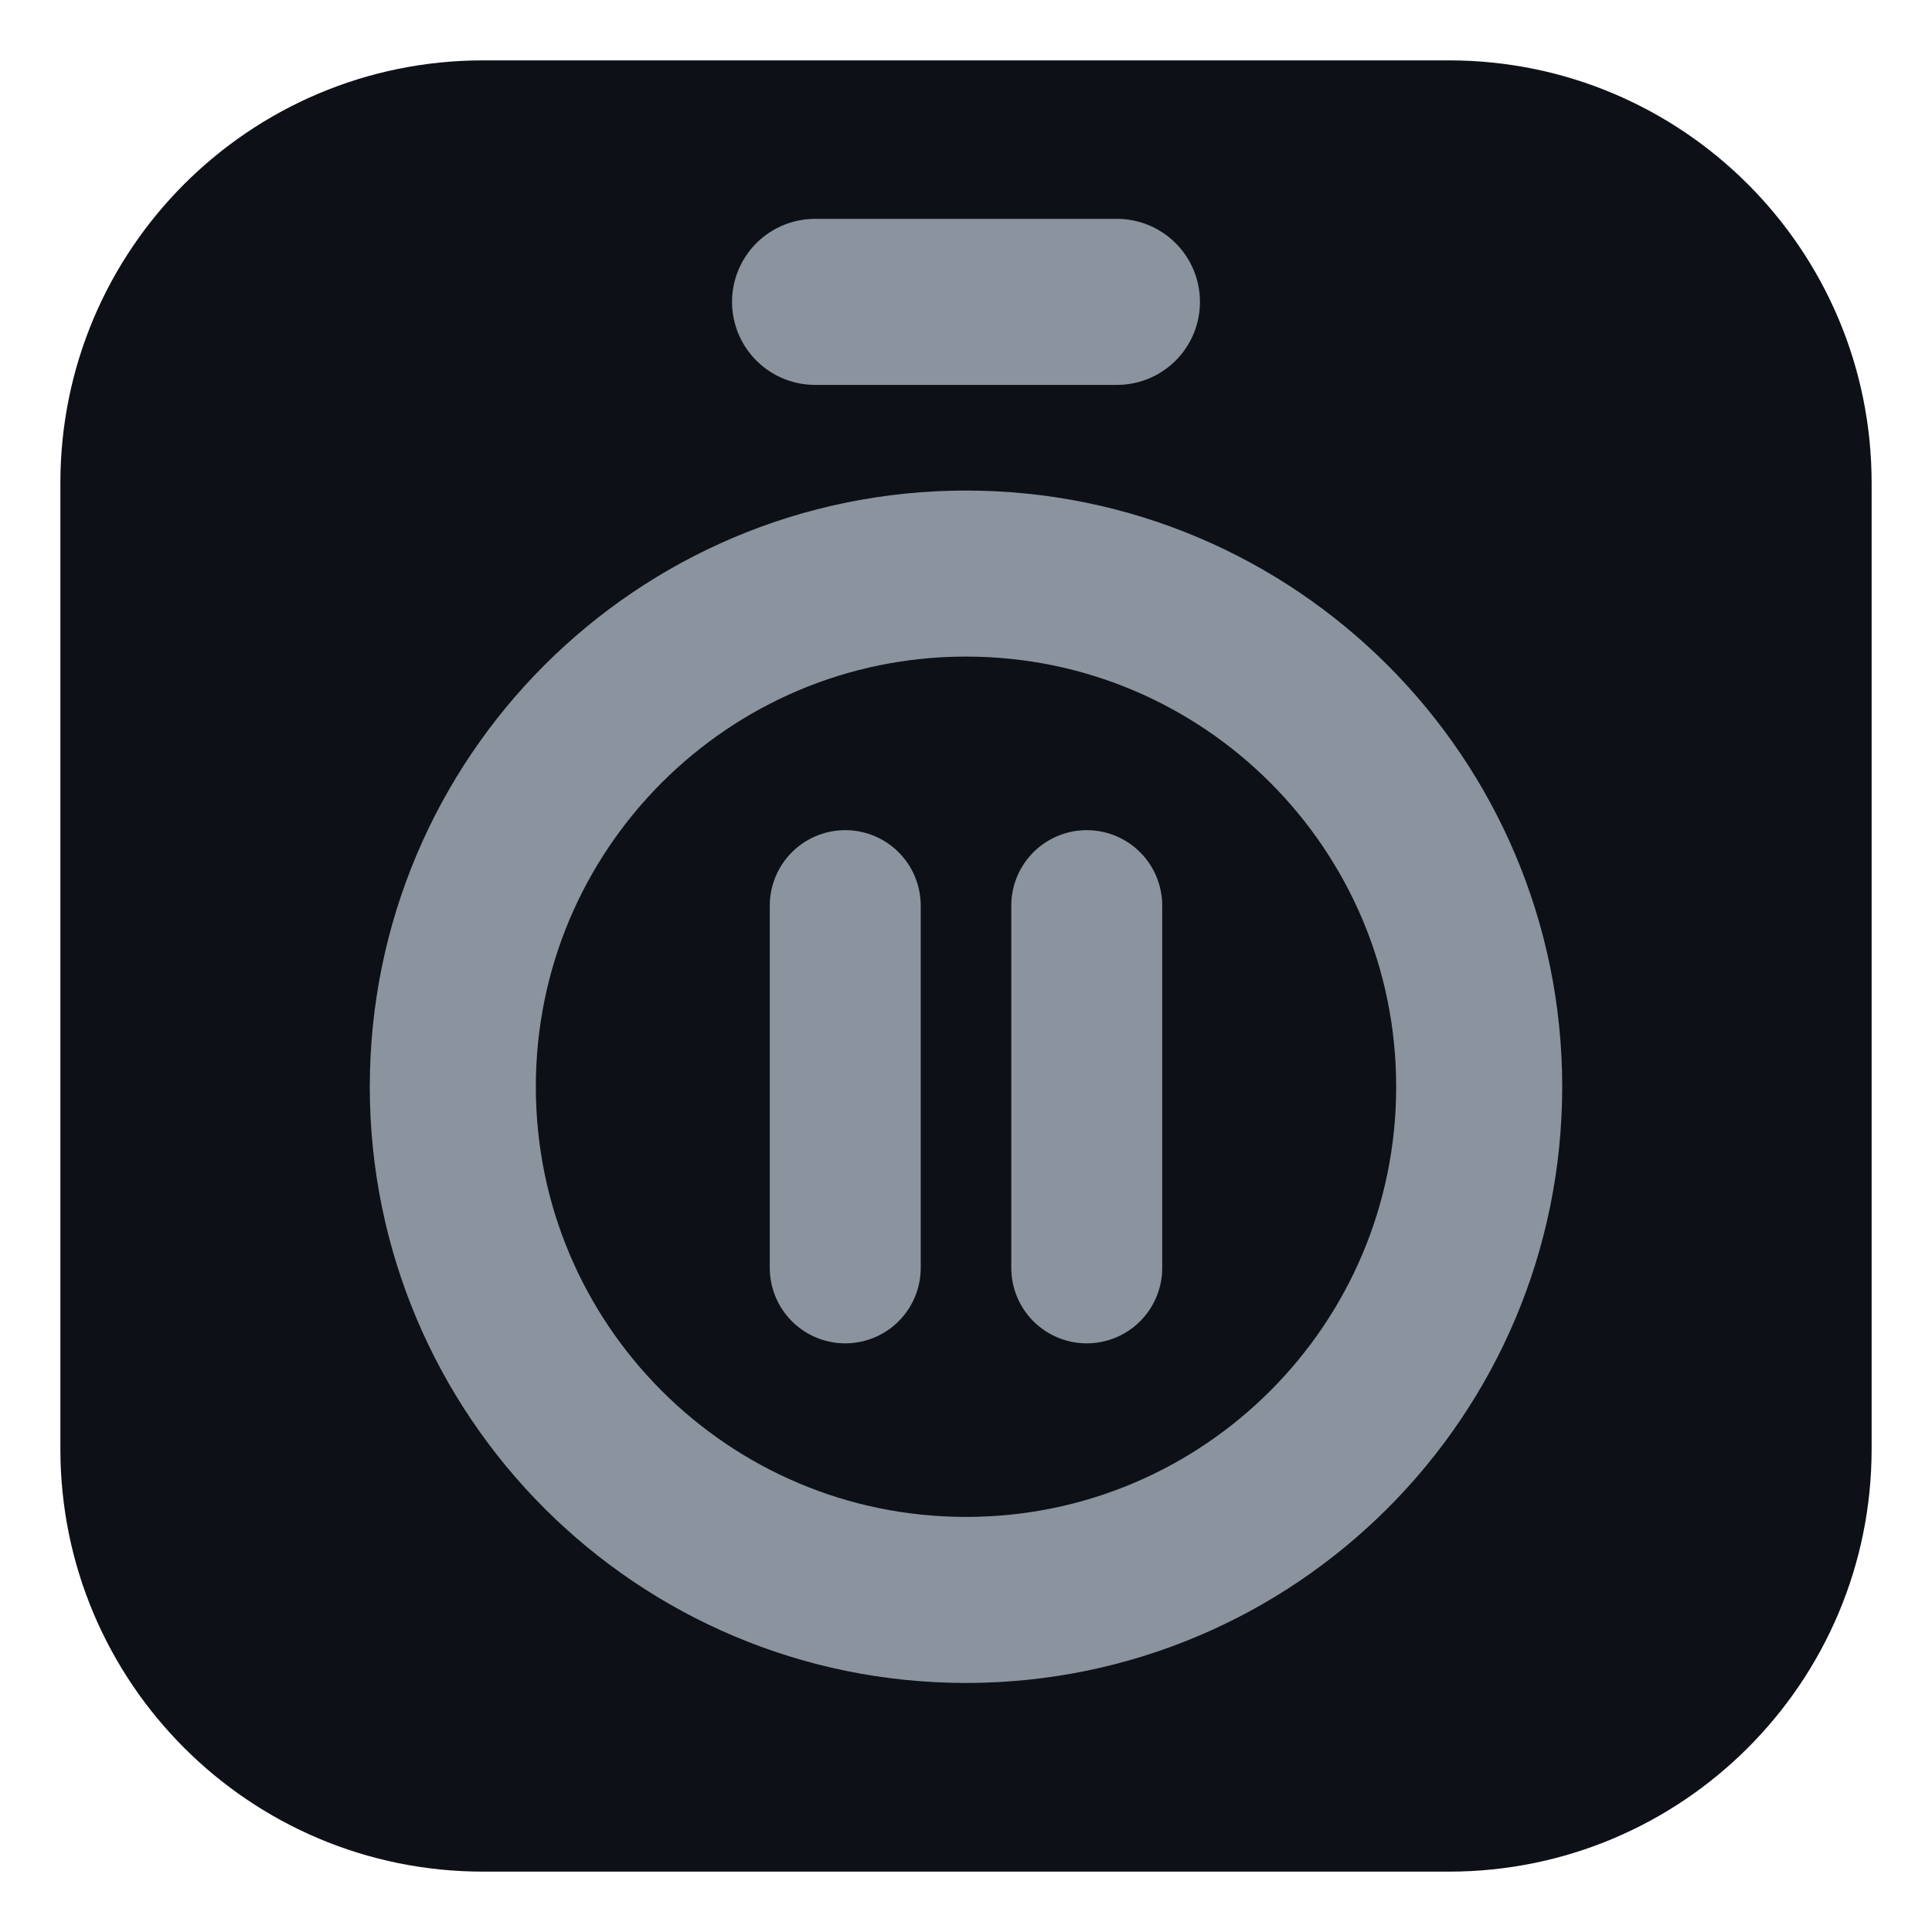
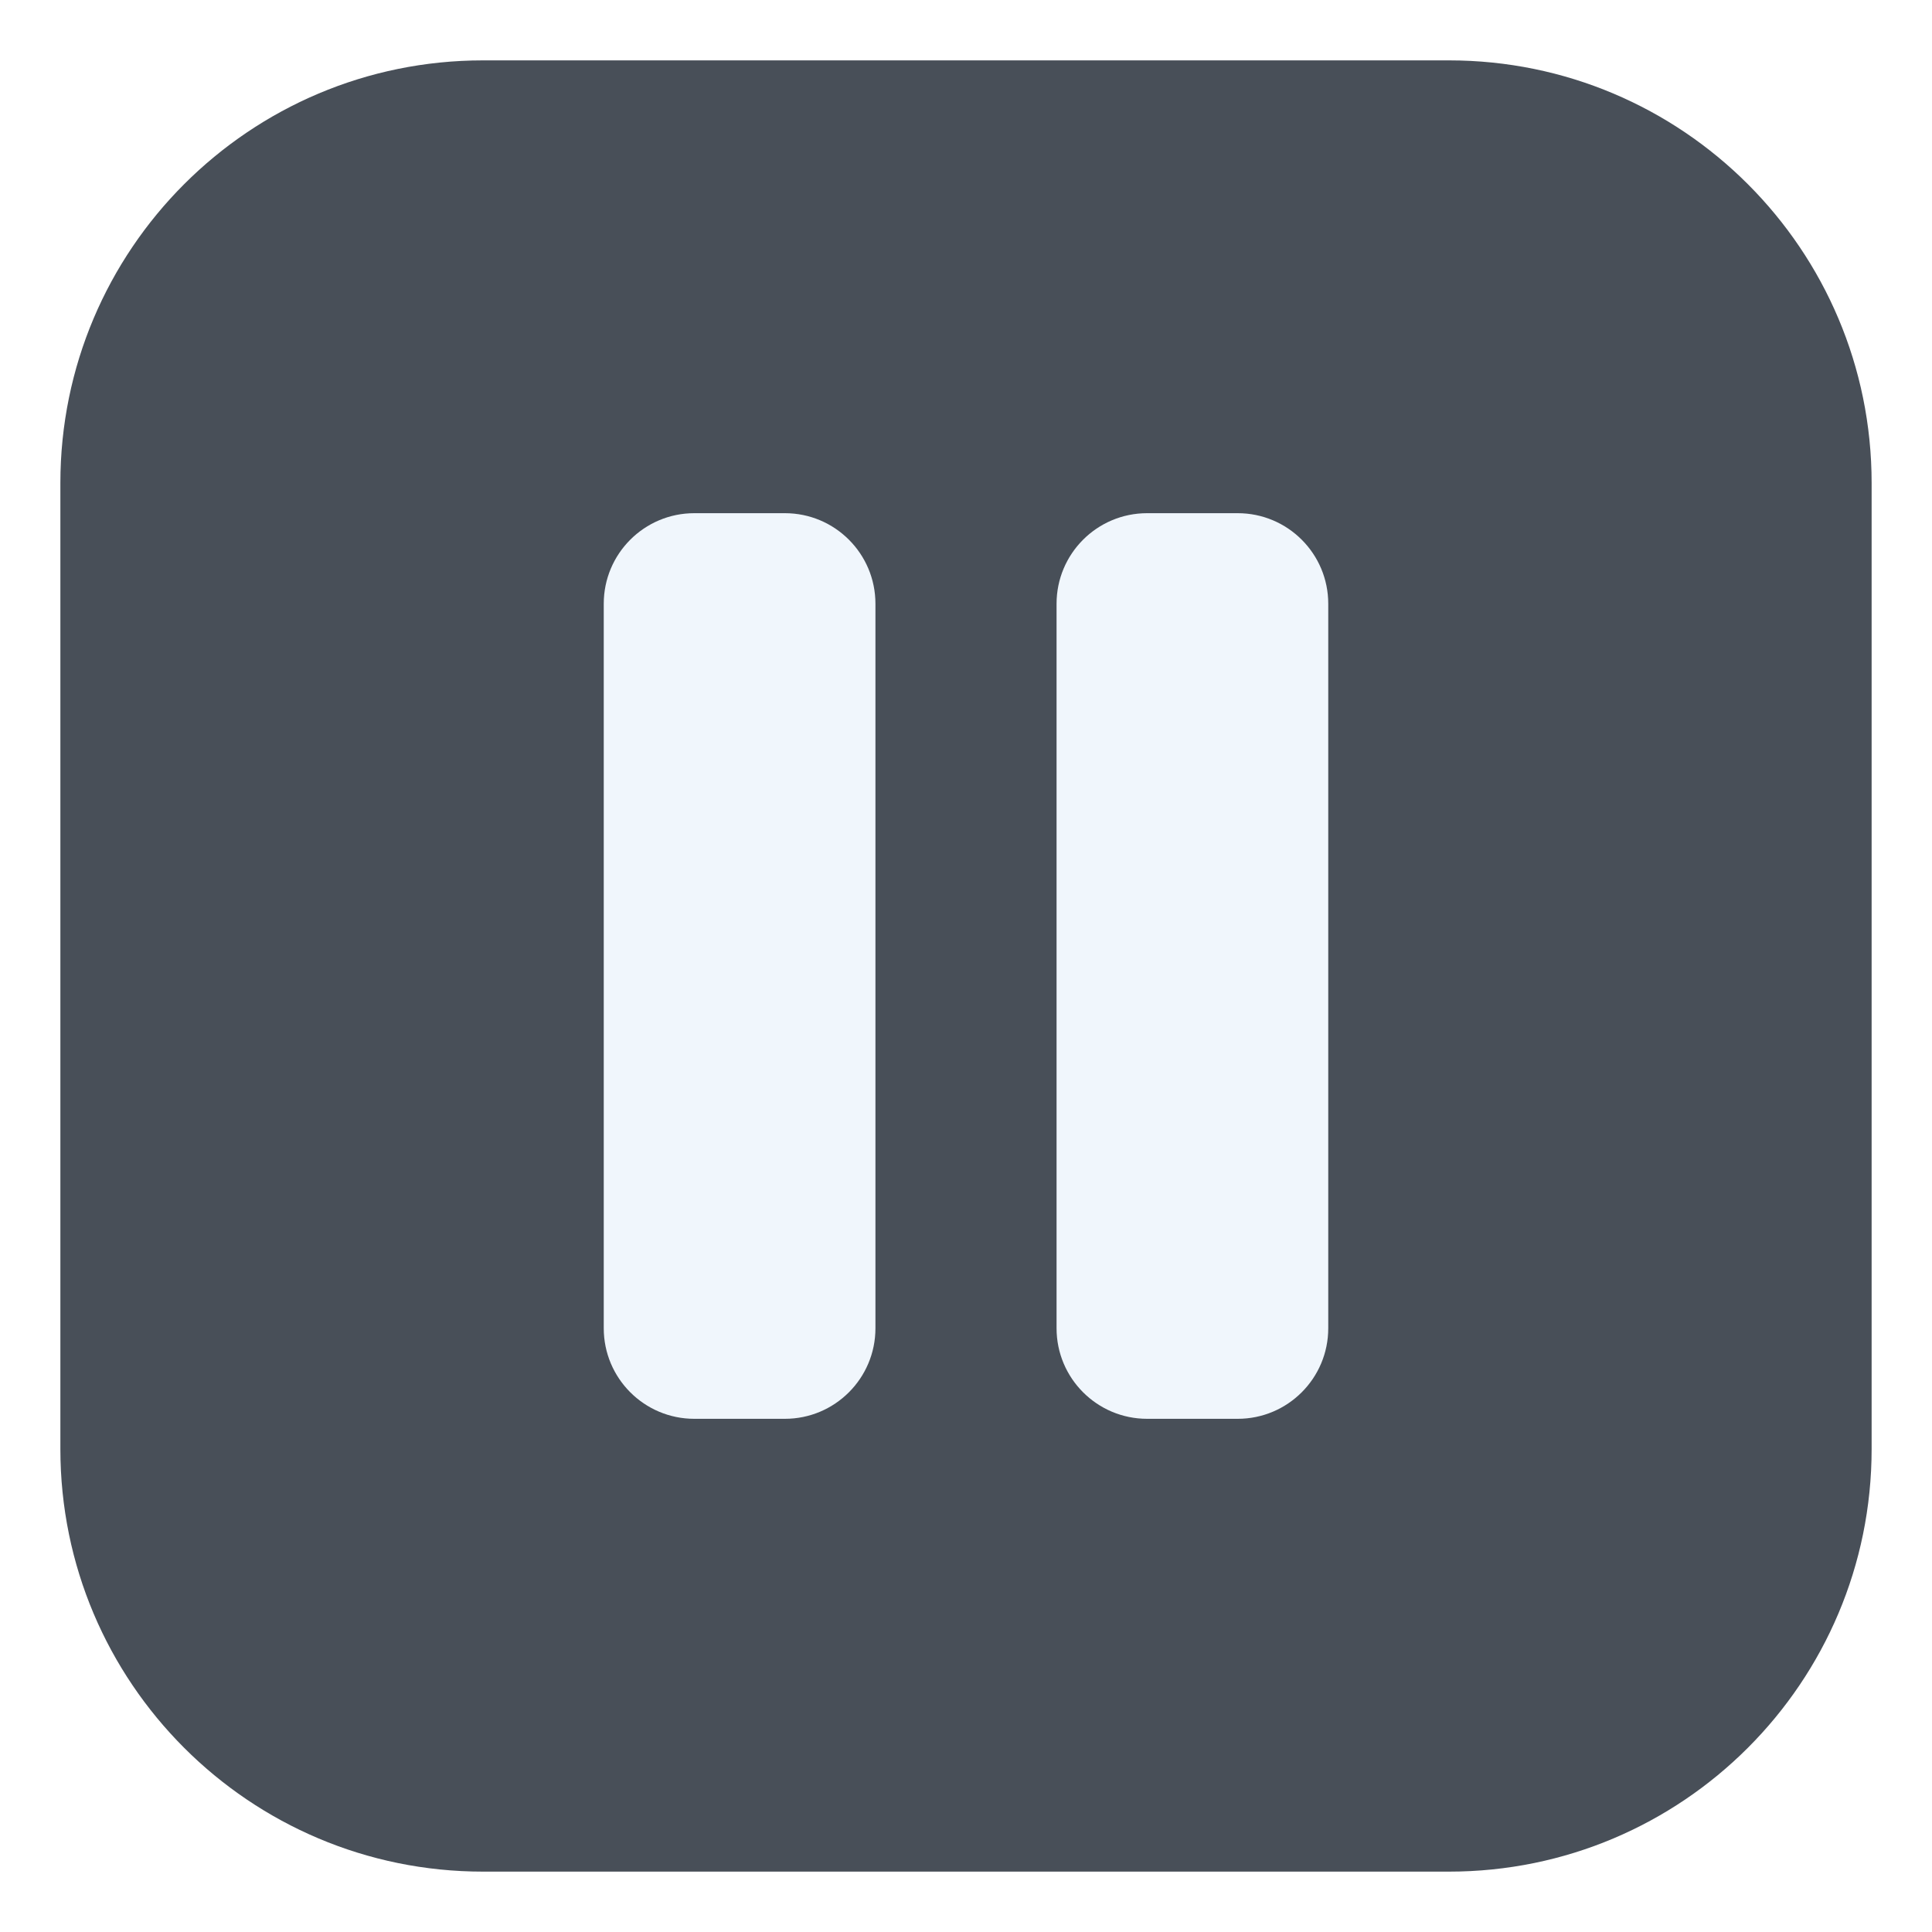
<svg xmlns="http://www.w3.org/2000/svg" viewBox="0 0 64 64">
-   <rect x="2" y="2" width="60" height="60" rx="14" fill="#0d1117" />
-   <g fill="none" stroke="#8b949e" stroke-linecap="round" stroke-width="5.5">
-     <circle cx="32" cy="36" r="17" />
-     <line x1="27" y1="10" x2="37" y2="10" />
-   </g>
-   <g stroke="#8b949e" stroke-width="5" stroke-linecap="round">
-     <line x1="28" y1="30" x2="28" y2="42" />
-     <line x1="36" y1="30" x2="36" y2="42" />
+   <rect x="2" y="2" width="60" height="60" rx="14" fill="#484f58" />
+   <g fill="#f0f6fc">
+     <rect x="20" y="17" width="9" height="30" rx="3" />
+     <rect x="35" y="17" width="9" height="30" rx="3" />
  </g>
</svg>
